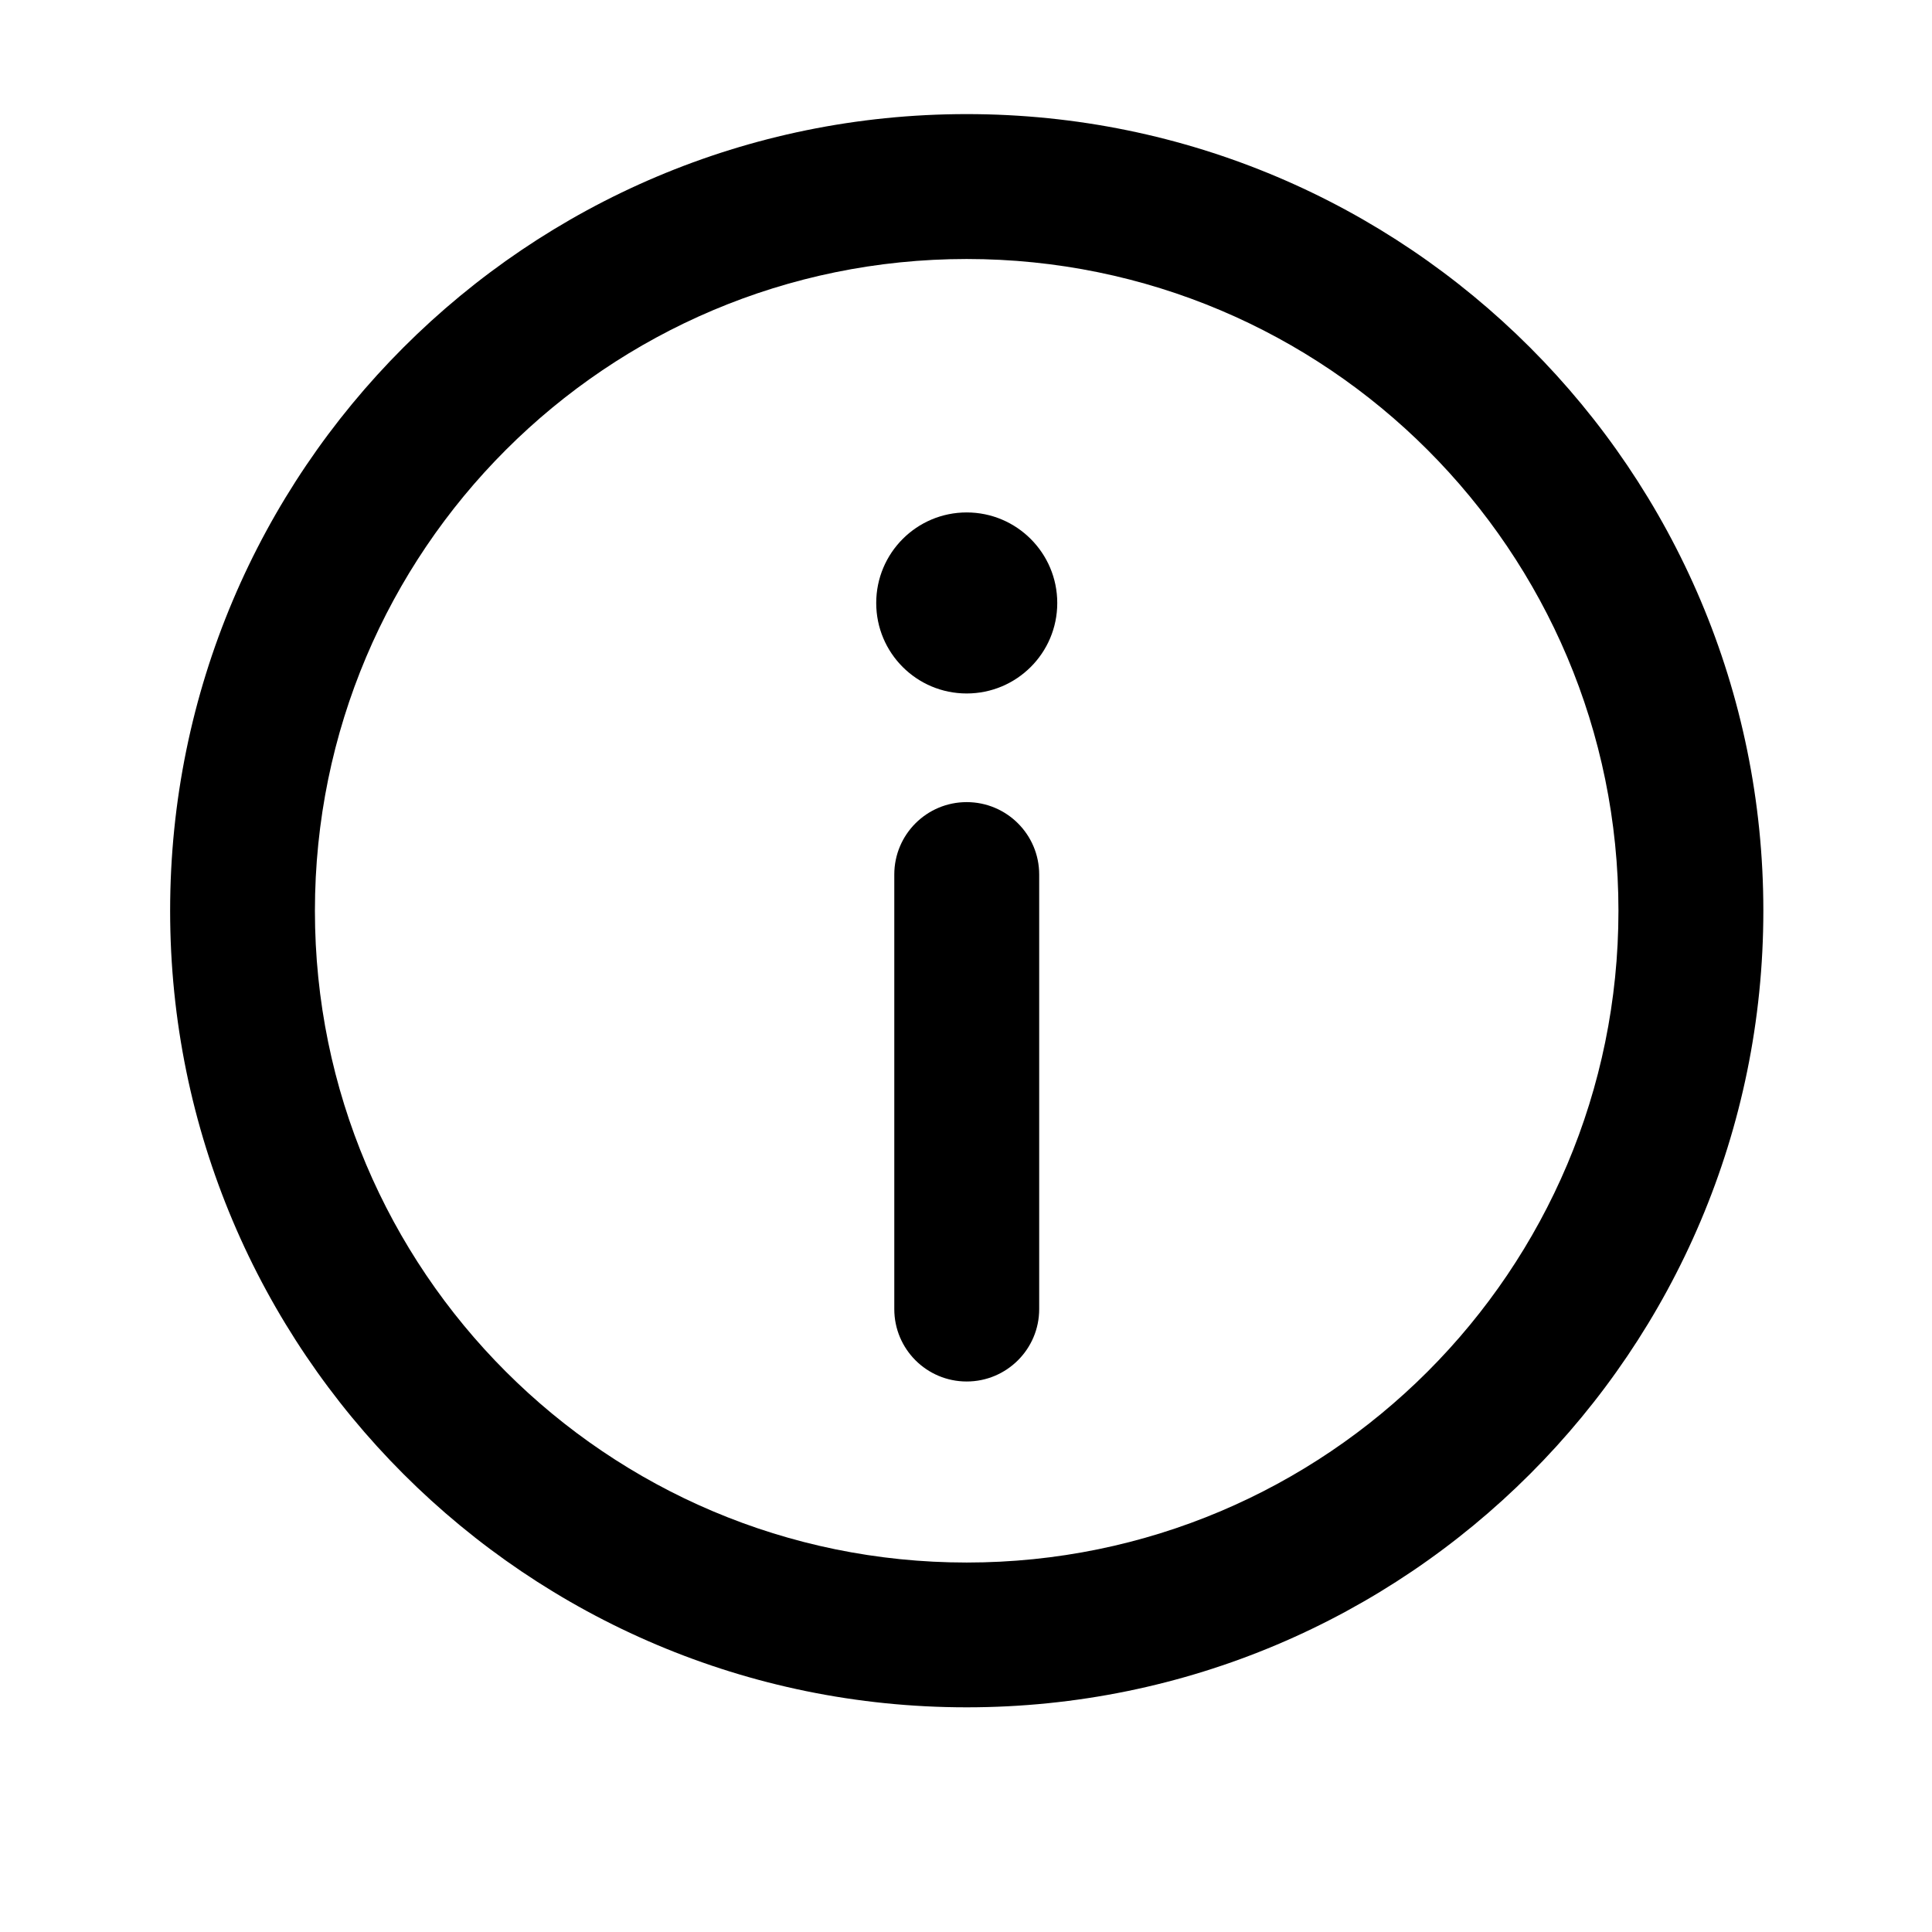
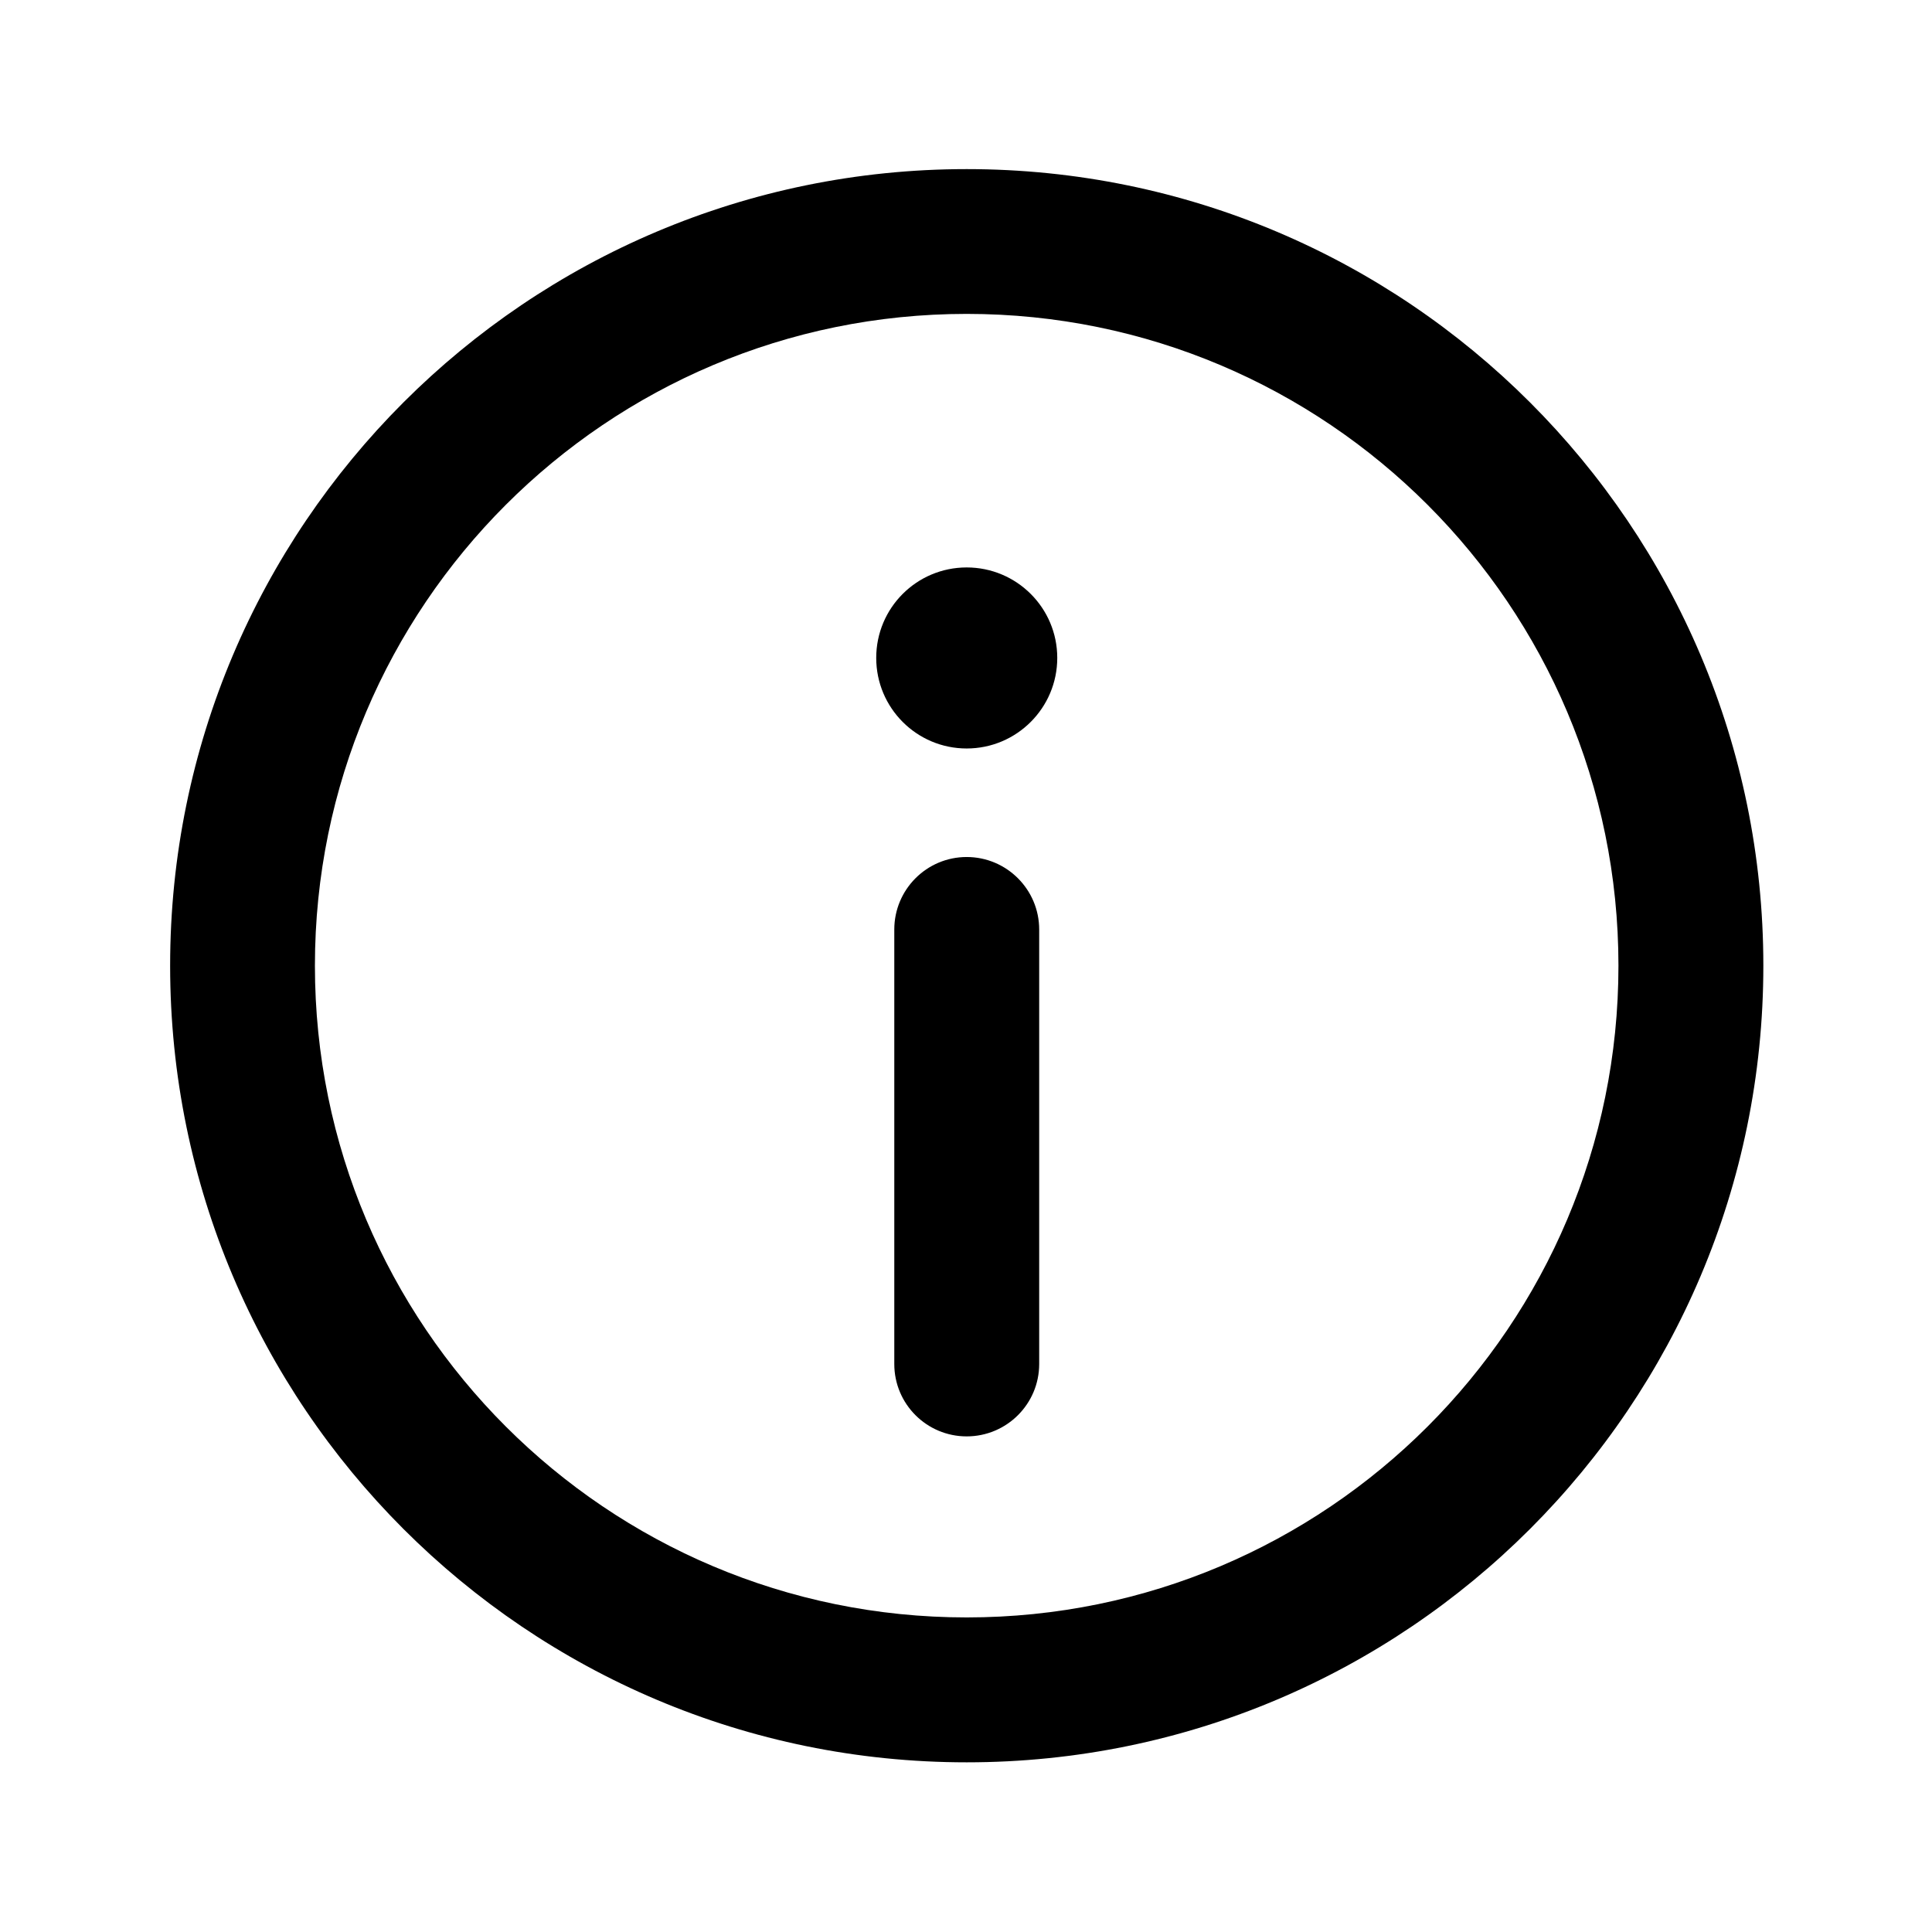
<svg xmlns="http://www.w3.org/2000/svg" width="17" height="17" viewBox="0 0 17 17" fill="none">
  <mask id="mask0_102_891" style="mask-type:alpha" maskUnits="userSpaceOnUse" x="0" y="0" width="17" height="17">
-     <rect x="0.506" y="0.014" width="16" height="16" fill="#DCDCDC" />
+     <rect x="0.506" y="0.497" width="16" height="16" fill="#DCDCDC" />
  </mask>
  <g mask="url(#mask0_102_891)">
-     <path d="M9.303 5.306C9.303 5.746 8.946 6.102 8.506 6.102C8.066 6.102 7.71 5.746 7.71 5.306C7.71 4.866 8.066 4.509 8.506 4.509C8.946 4.509 9.303 4.866 9.303 5.306Z" fill="black" />
-     <path d="M9.144 7.695C9.144 7.343 8.858 7.058 8.506 7.058C8.154 7.058 7.869 7.343 7.869 7.695V11.519C7.869 11.871 8.154 12.156 8.506 12.156C8.858 12.156 9.144 11.871 9.144 11.519V7.695Z" fill="black" />
-     <path fill-rule="evenodd" clip-rule="evenodd" d="M1.497 8.014C1.497 4.143 4.635 1.004 8.506 1.004C12.378 1.004 15.516 4.143 15.516 8.014C15.516 11.885 12.378 15.023 8.506 15.023C4.635 15.023 1.497 11.885 1.497 8.014ZM8.506 2.279C5.339 2.279 2.771 4.847 2.771 8.014C2.771 11.181 5.339 13.749 8.506 13.749C11.674 13.749 14.241 11.181 14.241 8.014C14.241 4.847 11.674 2.279 8.506 2.279Z" fill="black" />
+     <path d="M9.303 5.789C9.303 6.229 8.946 6.586 8.506 6.586C8.066 6.586 7.71 6.229 7.71 5.789C7.71 5.349 8.066 4.993 8.506 4.993C8.946 4.993 9.303 5.349 9.303 5.789Z" fill="black" />
+     <path d="M9.144 8.179C9.144 7.827 8.858 7.541 8.506 7.541C8.154 7.541 7.869 7.827 7.869 8.179V12.002C7.869 12.354 8.154 12.639 8.506 12.639C8.858 12.639 9.144 12.354 9.144 12.002V8.179Z" fill="black" />
+     <path fill-rule="evenodd" clip-rule="evenodd" d="M1.497 8.497C1.497 4.626 4.635 1.488 8.506 1.488C12.378 1.488 15.516 4.626 15.516 8.497C15.516 12.368 12.378 15.507 8.506 15.507C4.635 15.507 1.497 12.368 1.497 8.497ZM8.506 2.762C5.339 2.762 2.771 5.33 2.771 8.497C2.771 11.665 5.339 14.232 8.506 14.232C11.674 14.232 14.241 11.665 14.241 8.497C14.241 5.33 11.674 2.762 8.506 2.762Z" fill="black" />
  </g>
</svg>
